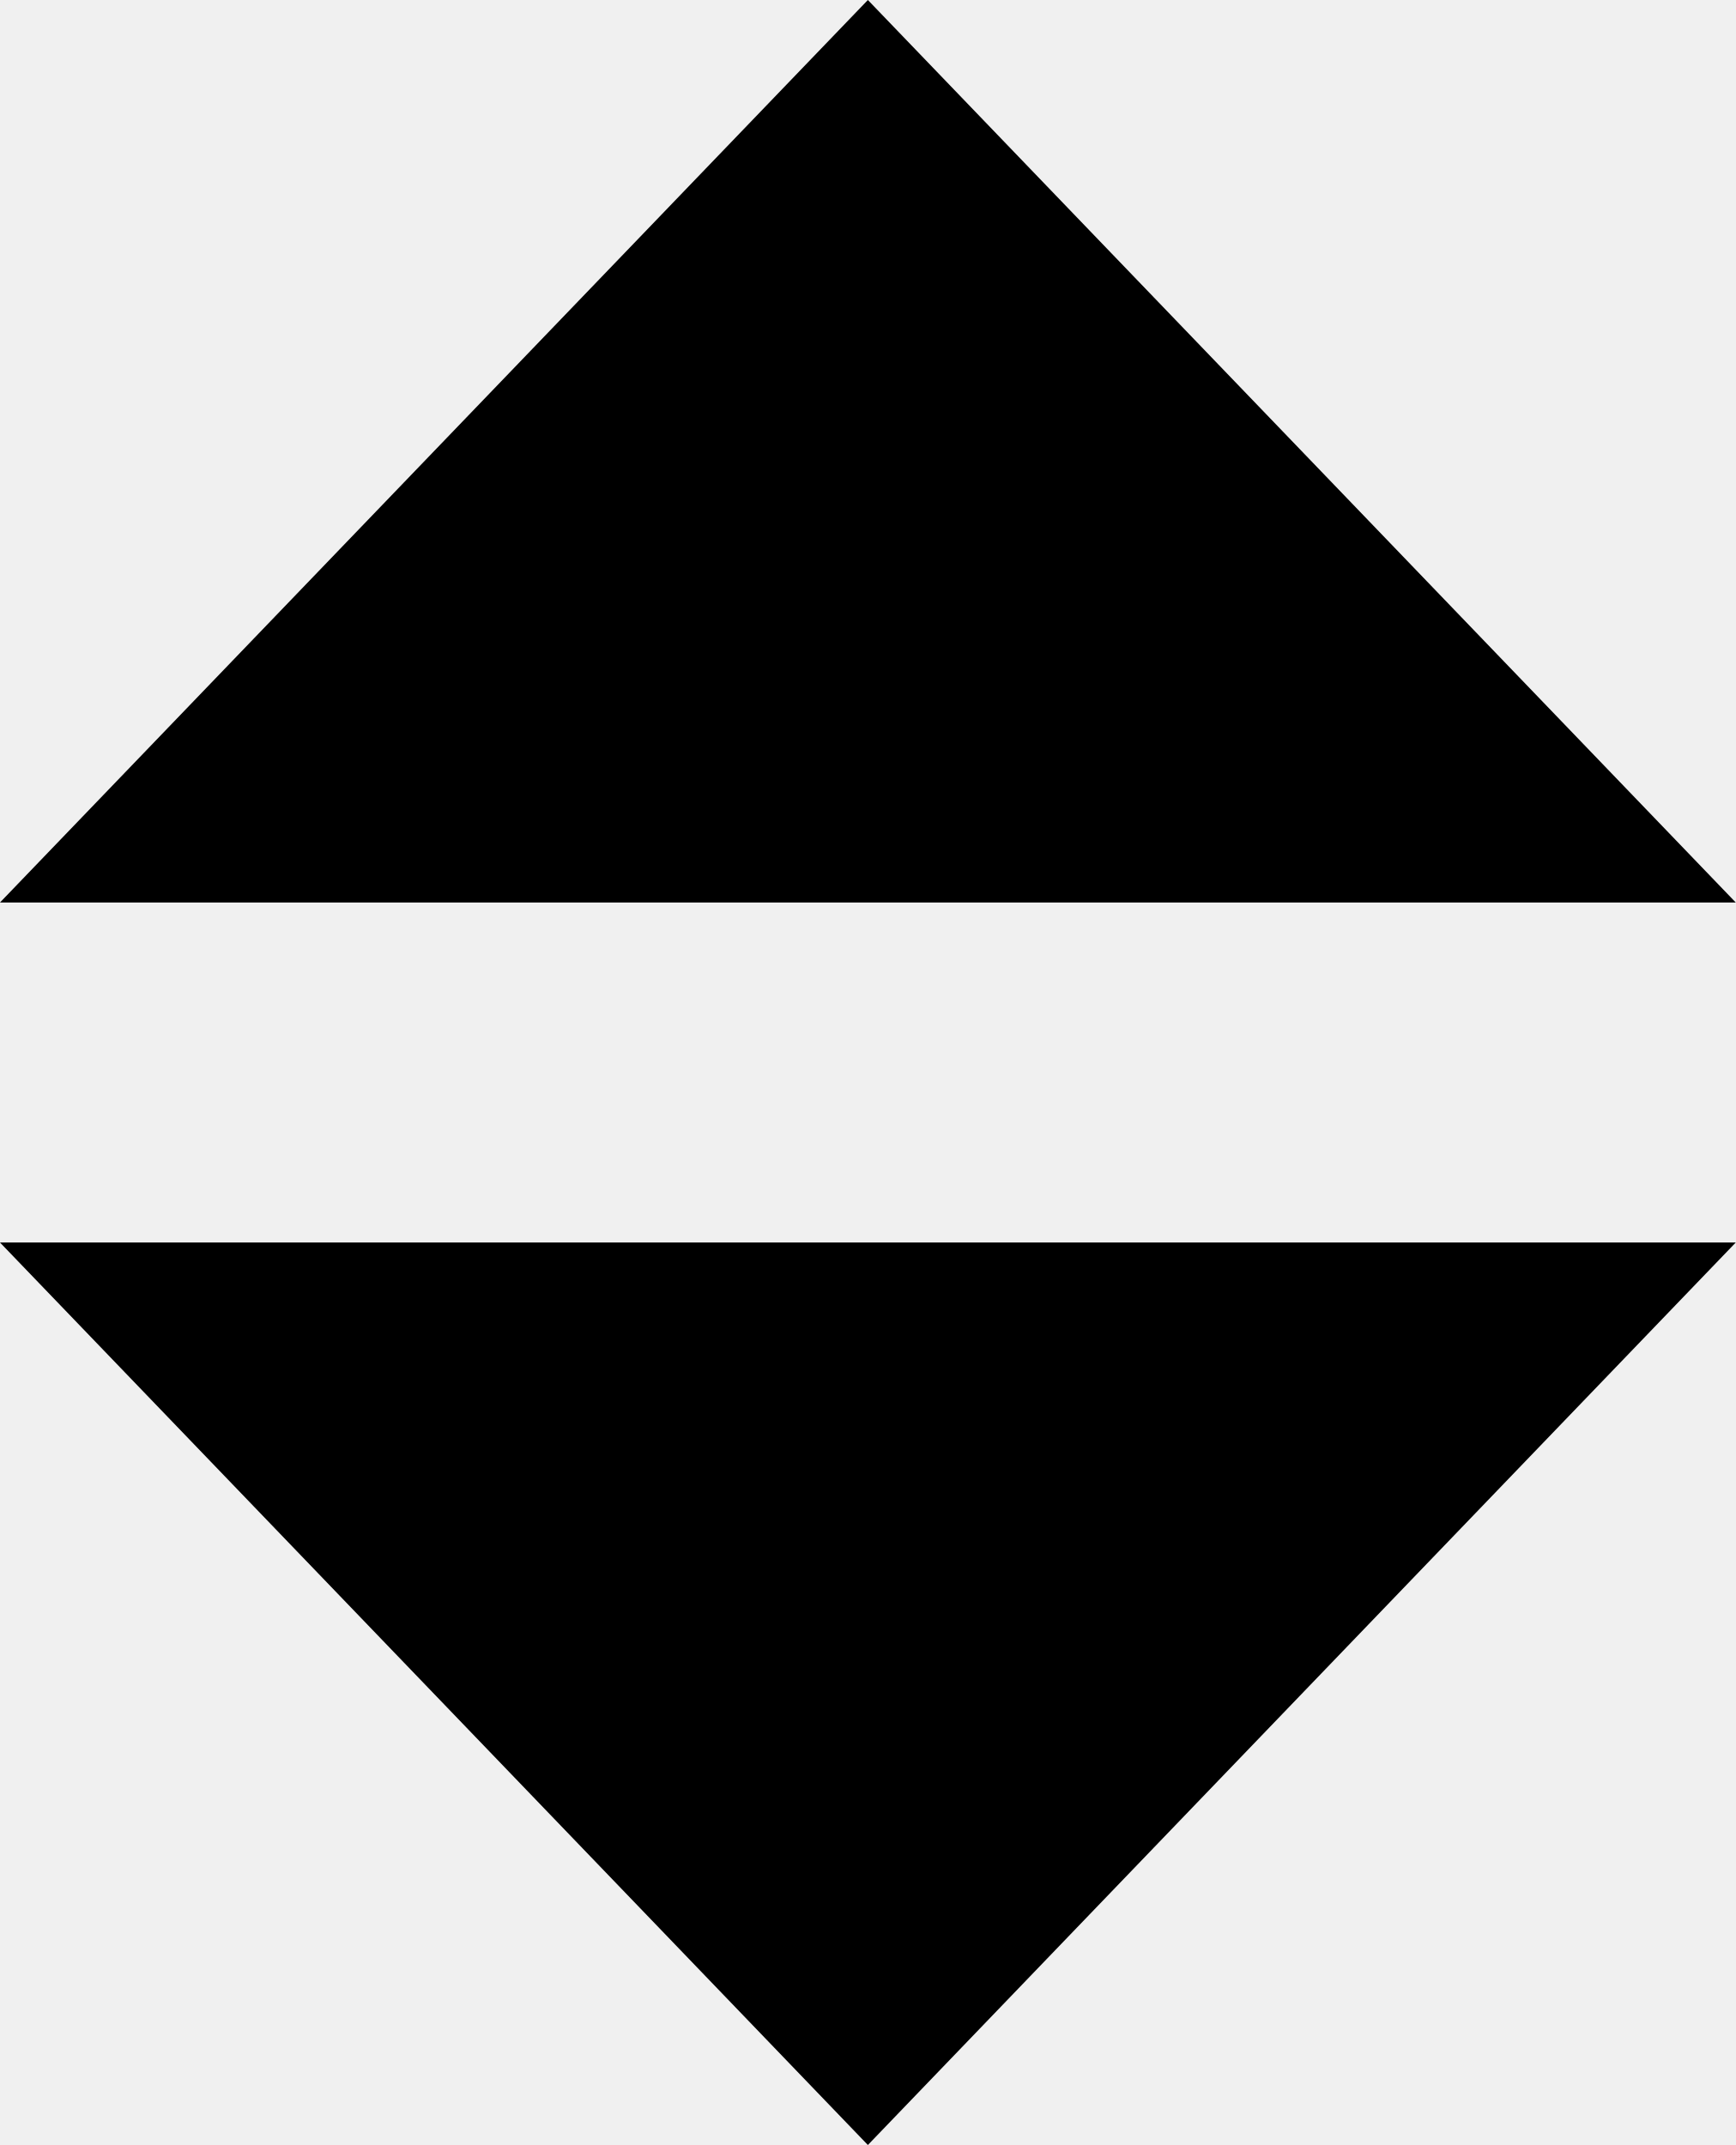
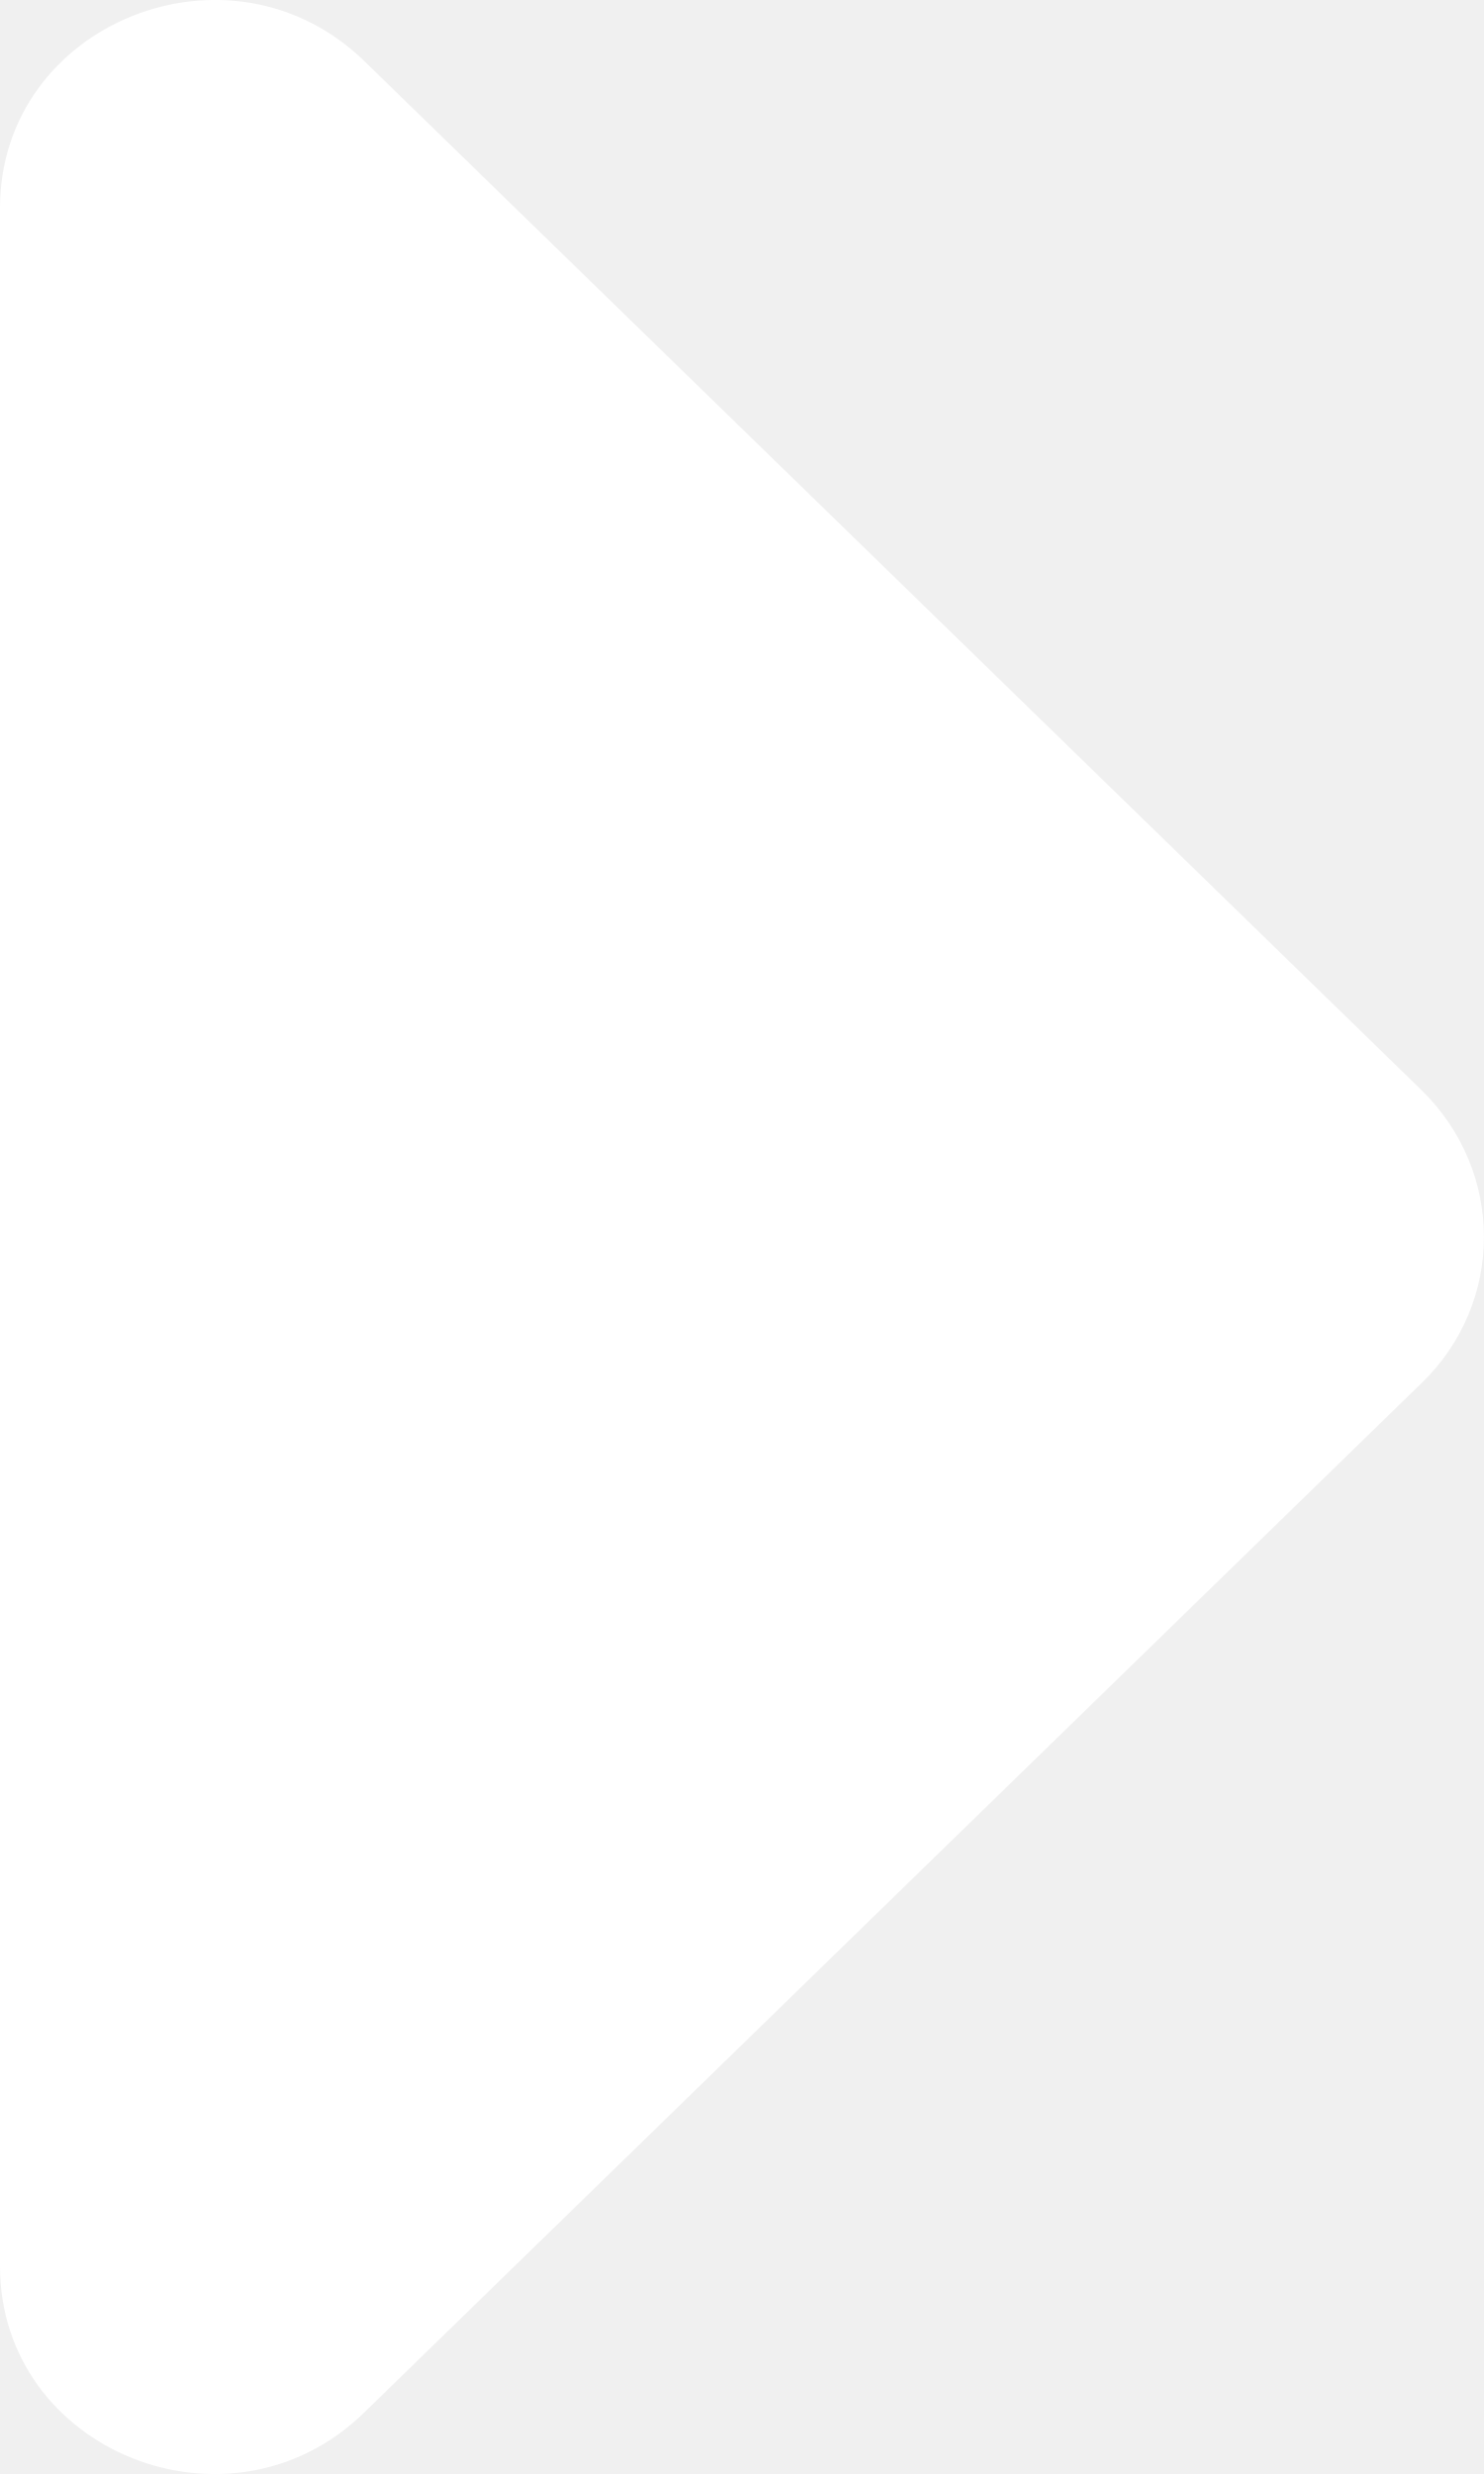
- <svg xmlns="http://www.w3.org/2000/svg" version="1.1" id="Layer_1" x="0px" y="0px" viewBox="0 0 99.42 122.88" style="enable-background:new 0 0 99.42 122.88" xml:space="preserve">
-   <style type="text/css">.st0{fill-rule:evenodd;clip-rule:evenodd;}</style>
-   <g>
-     <path class="st0" d="M49.71,0L0,51.7c33.14,0,66.28,0,99.42,0L49.71,0L49.71,0z M49.71,122.88L0,71.18c33.14,0,66.28,0,99.42,0 L49.71,122.88L49.71,122.88z" />
-   </g>
+ <svg xmlns="http://www.w3.org/2000/svg" width="6" height="10" viewBox="0 0 6 10" fill="none">
+   <path d="M0 9.16L0 0.841C0 0.093 0.93 -0.281 1.473 0.247L5.747 4.406C6.084 4.735 6.084 5.266 5.747 5.591L1.473 9.751C0.93 10.282 0 9.908 0 9.16Z" fill="white" />
</svg>
